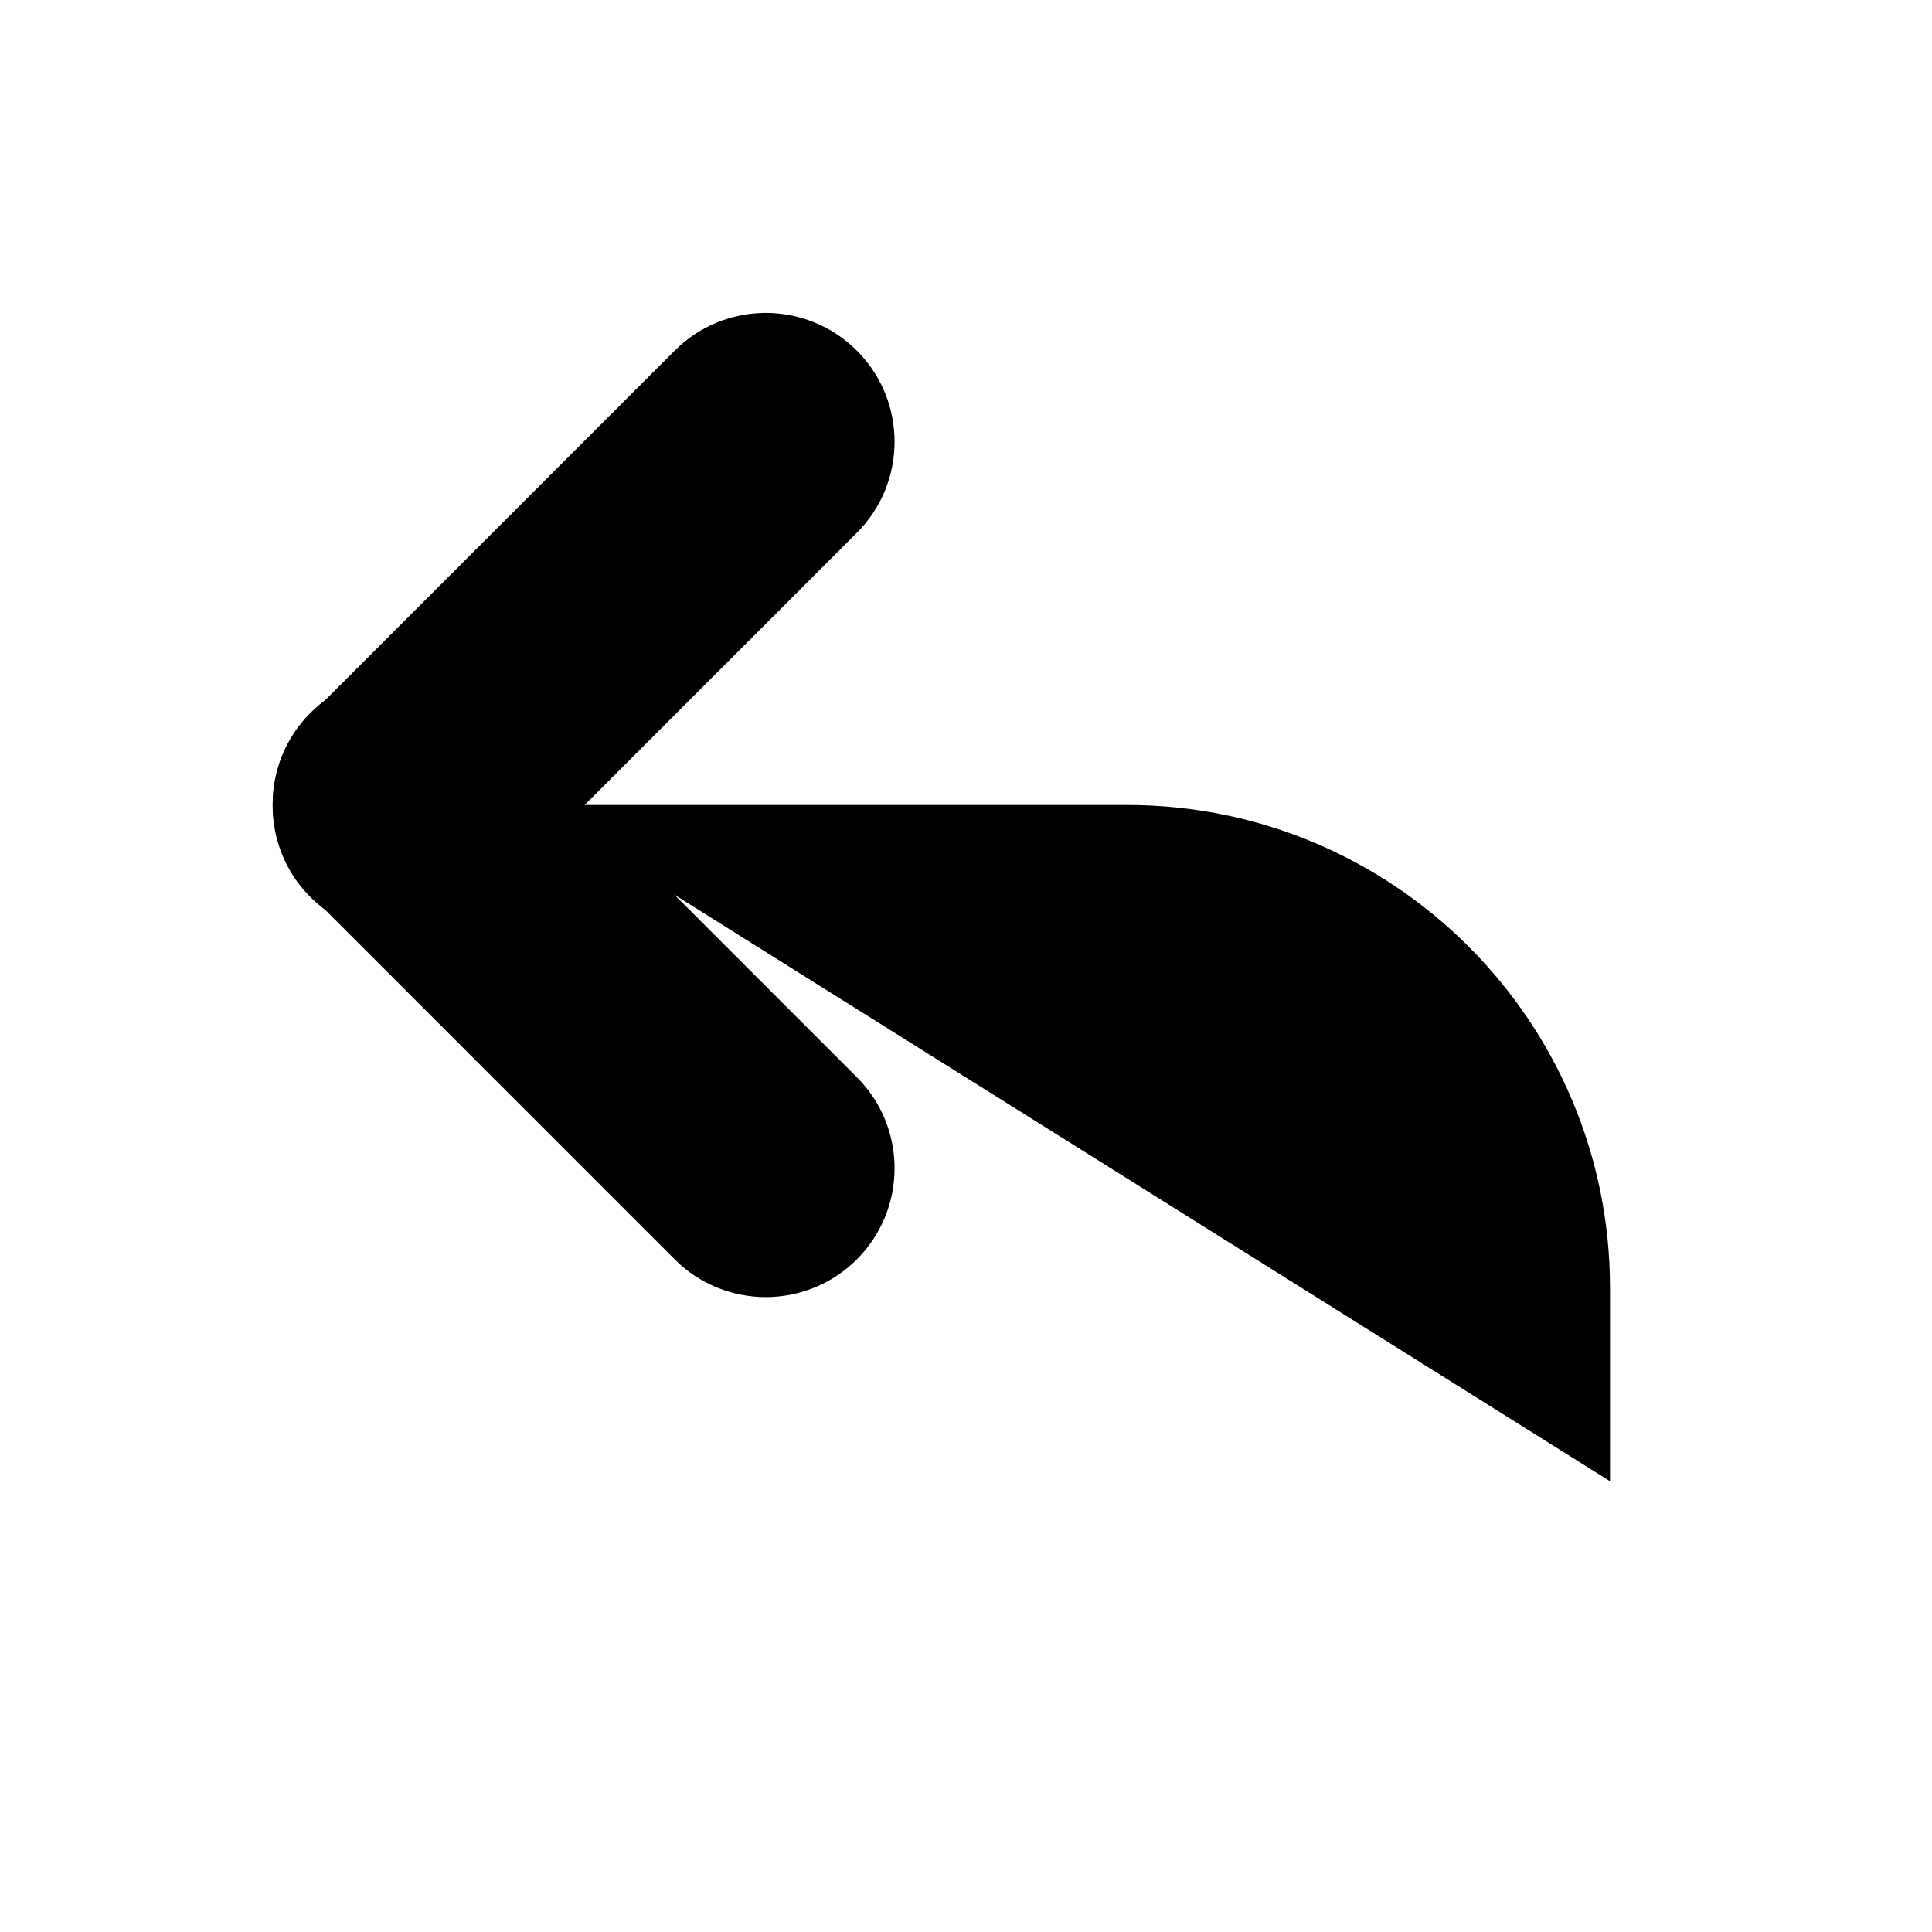
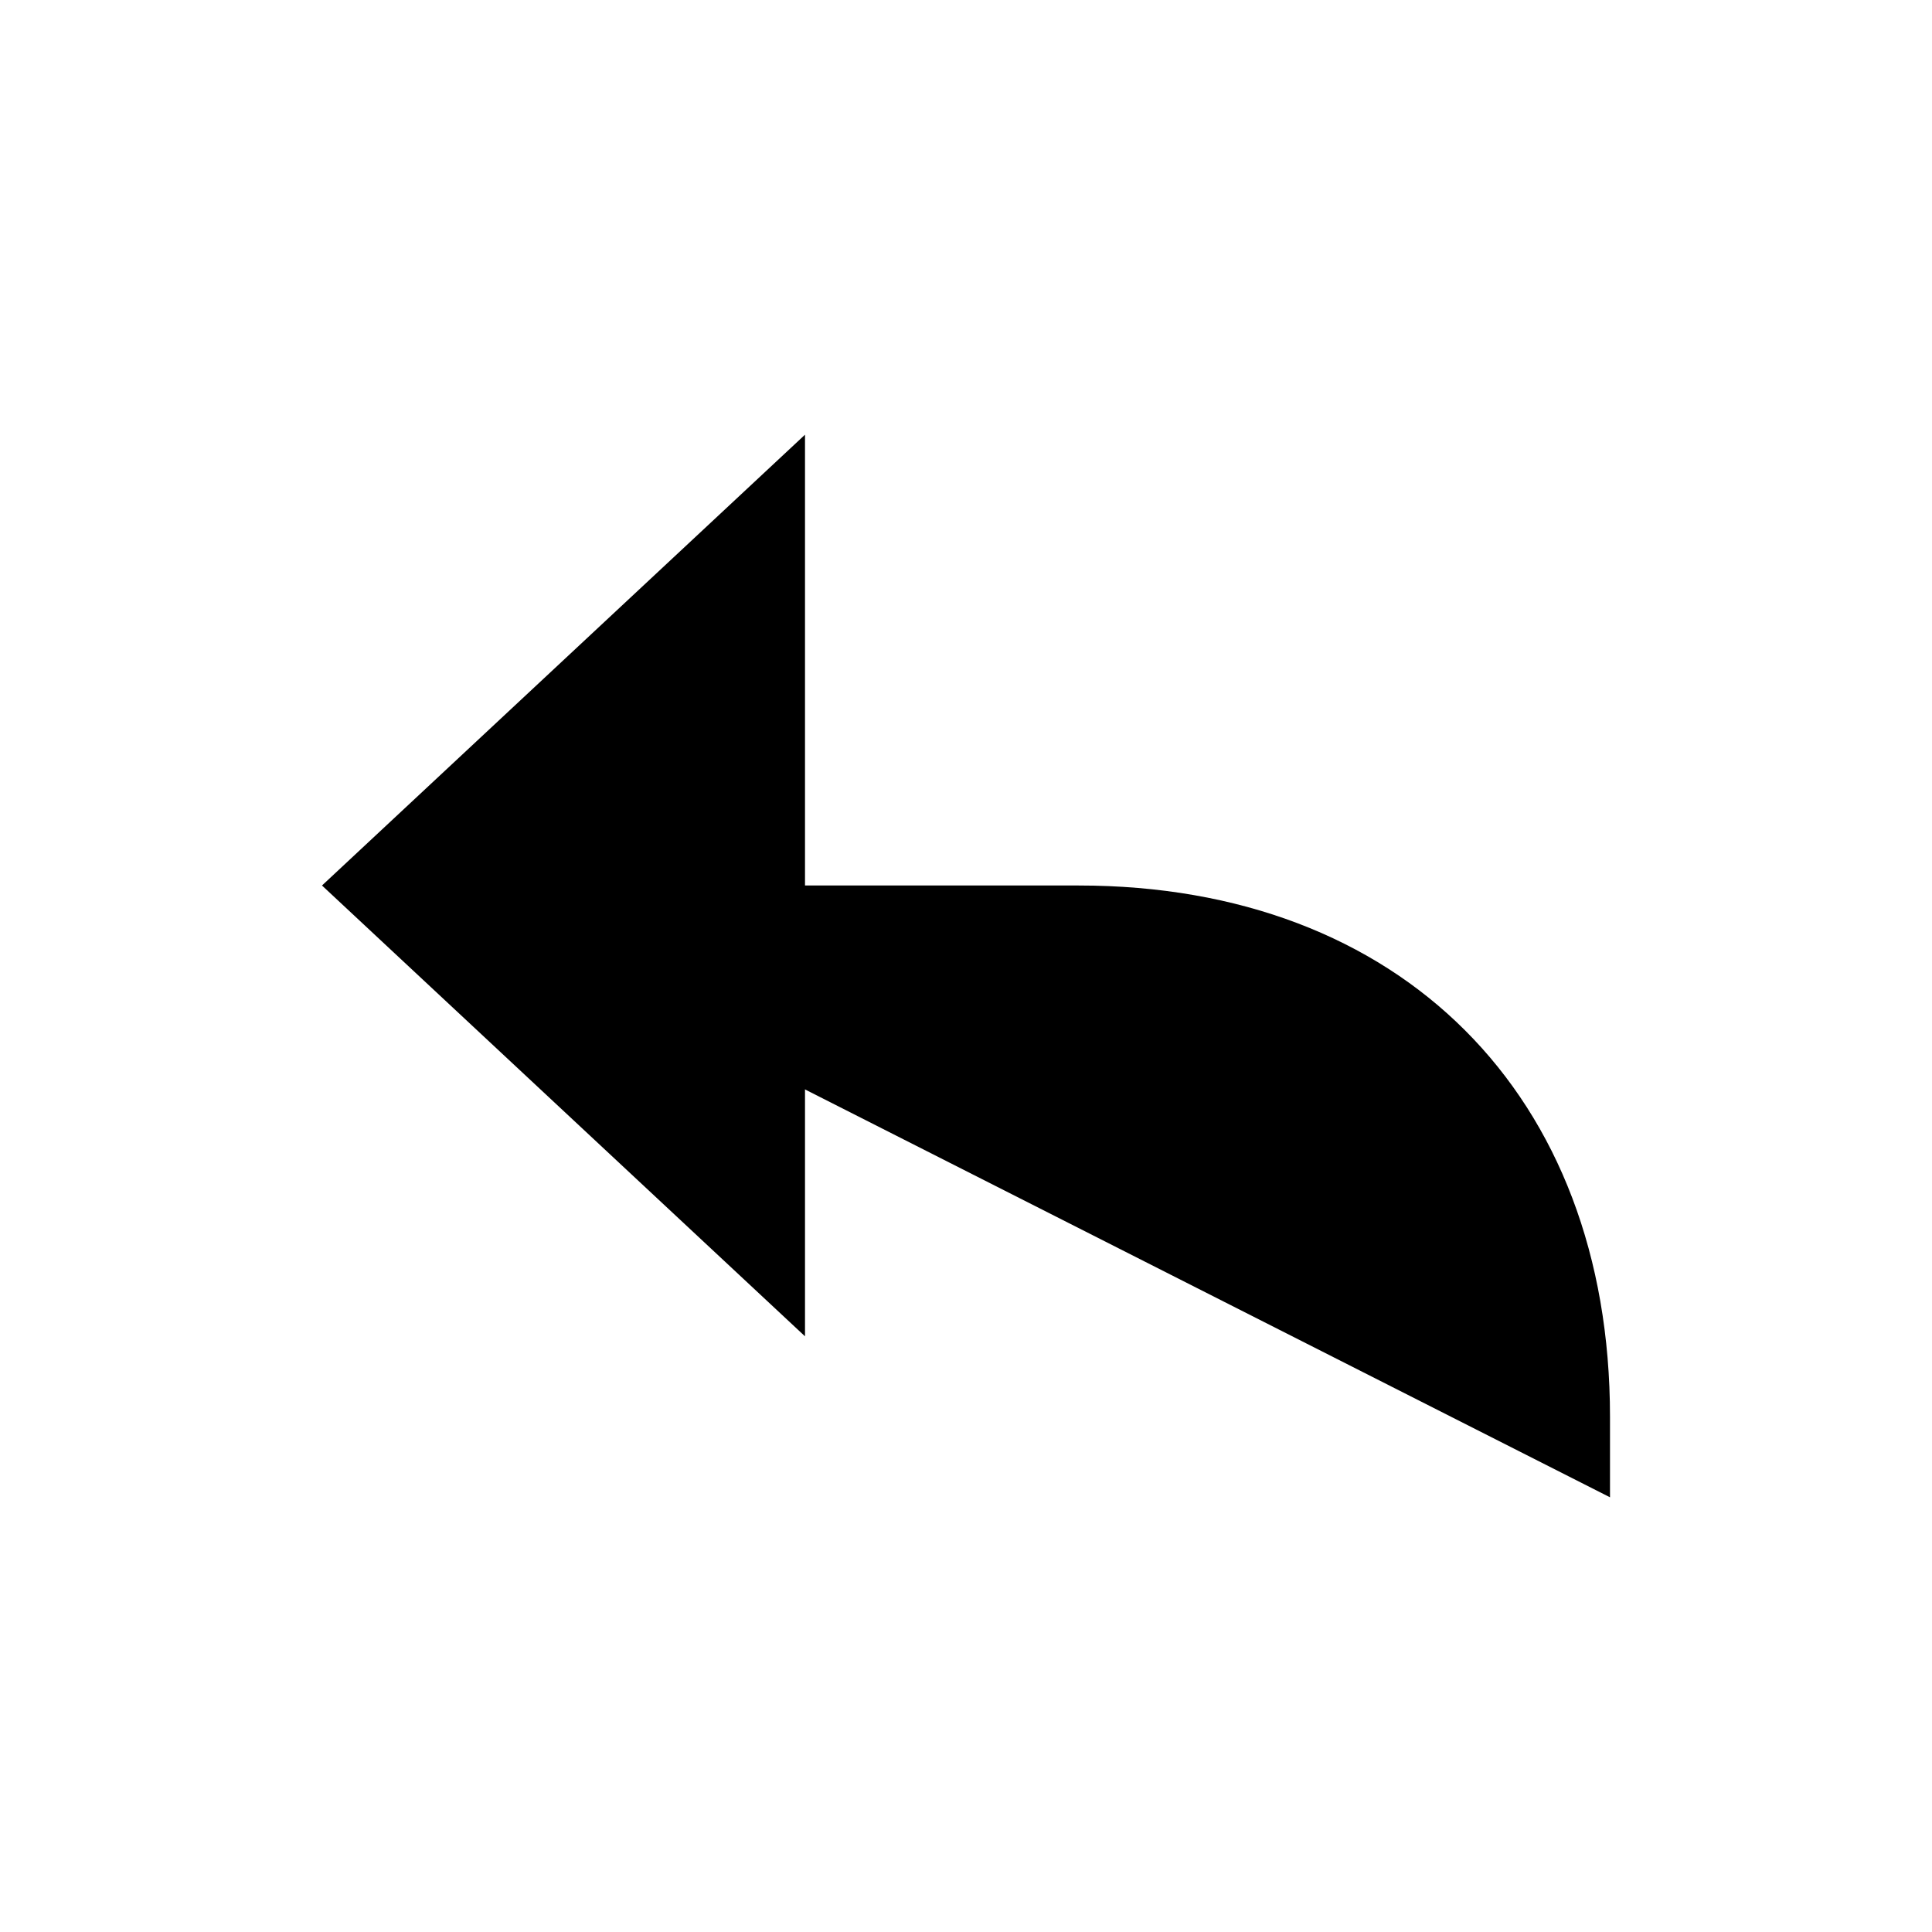
<svg xmlns="http://www.w3.org/2000/svg" viewBox="0 0 24 24">
-   <path data-layer="ob" d="M6.6 10h7.4a6 6 0 0 1 6 6v2.4" />
-   <rect data-layer="a" x="2.45" y="6.15" width="9.6" height="3.2" rx="1.6" transform="rotate(-45 7.25 7.75)" />
-   <rect data-layer="a" x="2.45" y="10.65" width="9.6" height="3.2" rx="1.6" transform="rotate(45 7.25 12.25)" />
+   <path data-layer="sa" d="M10 5.4 4 11l6 5.6" stroke-width="2.8" />
+   <path data-layer="sb" d="M5 11h8.4c4 0 6.6 2.6 6.6 6.6v1" stroke-width="2.8" />
</svg>
